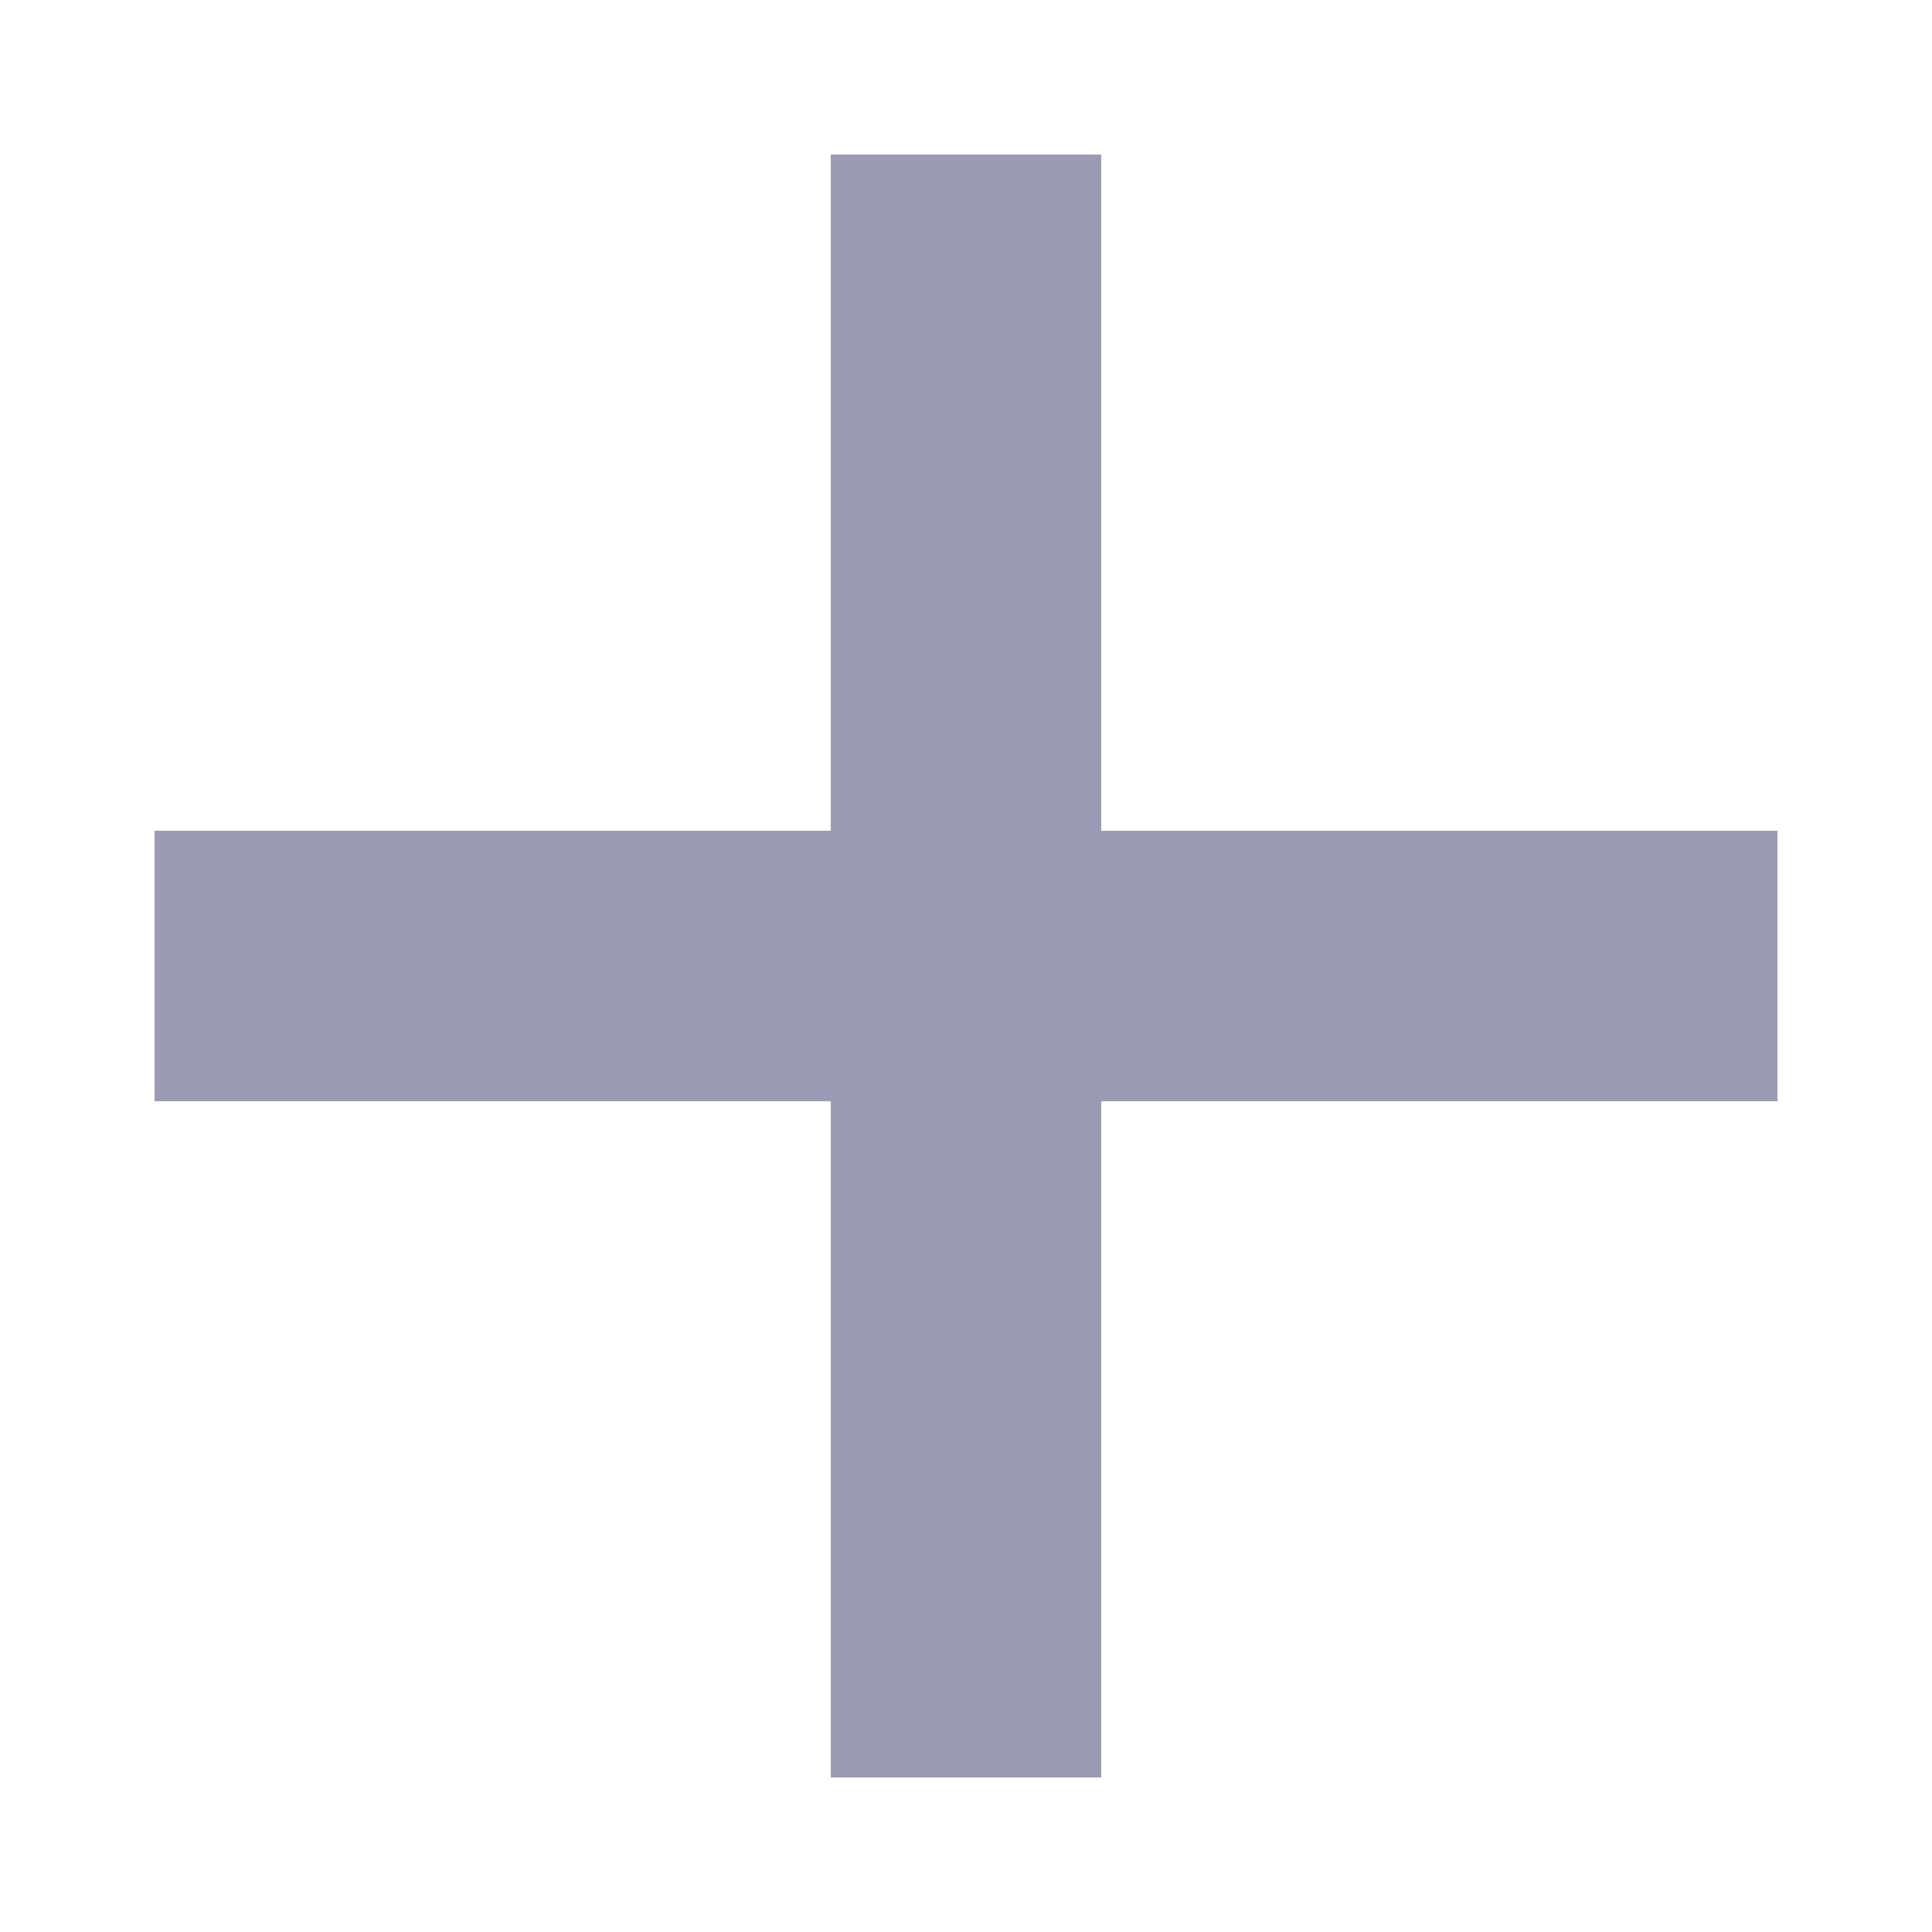
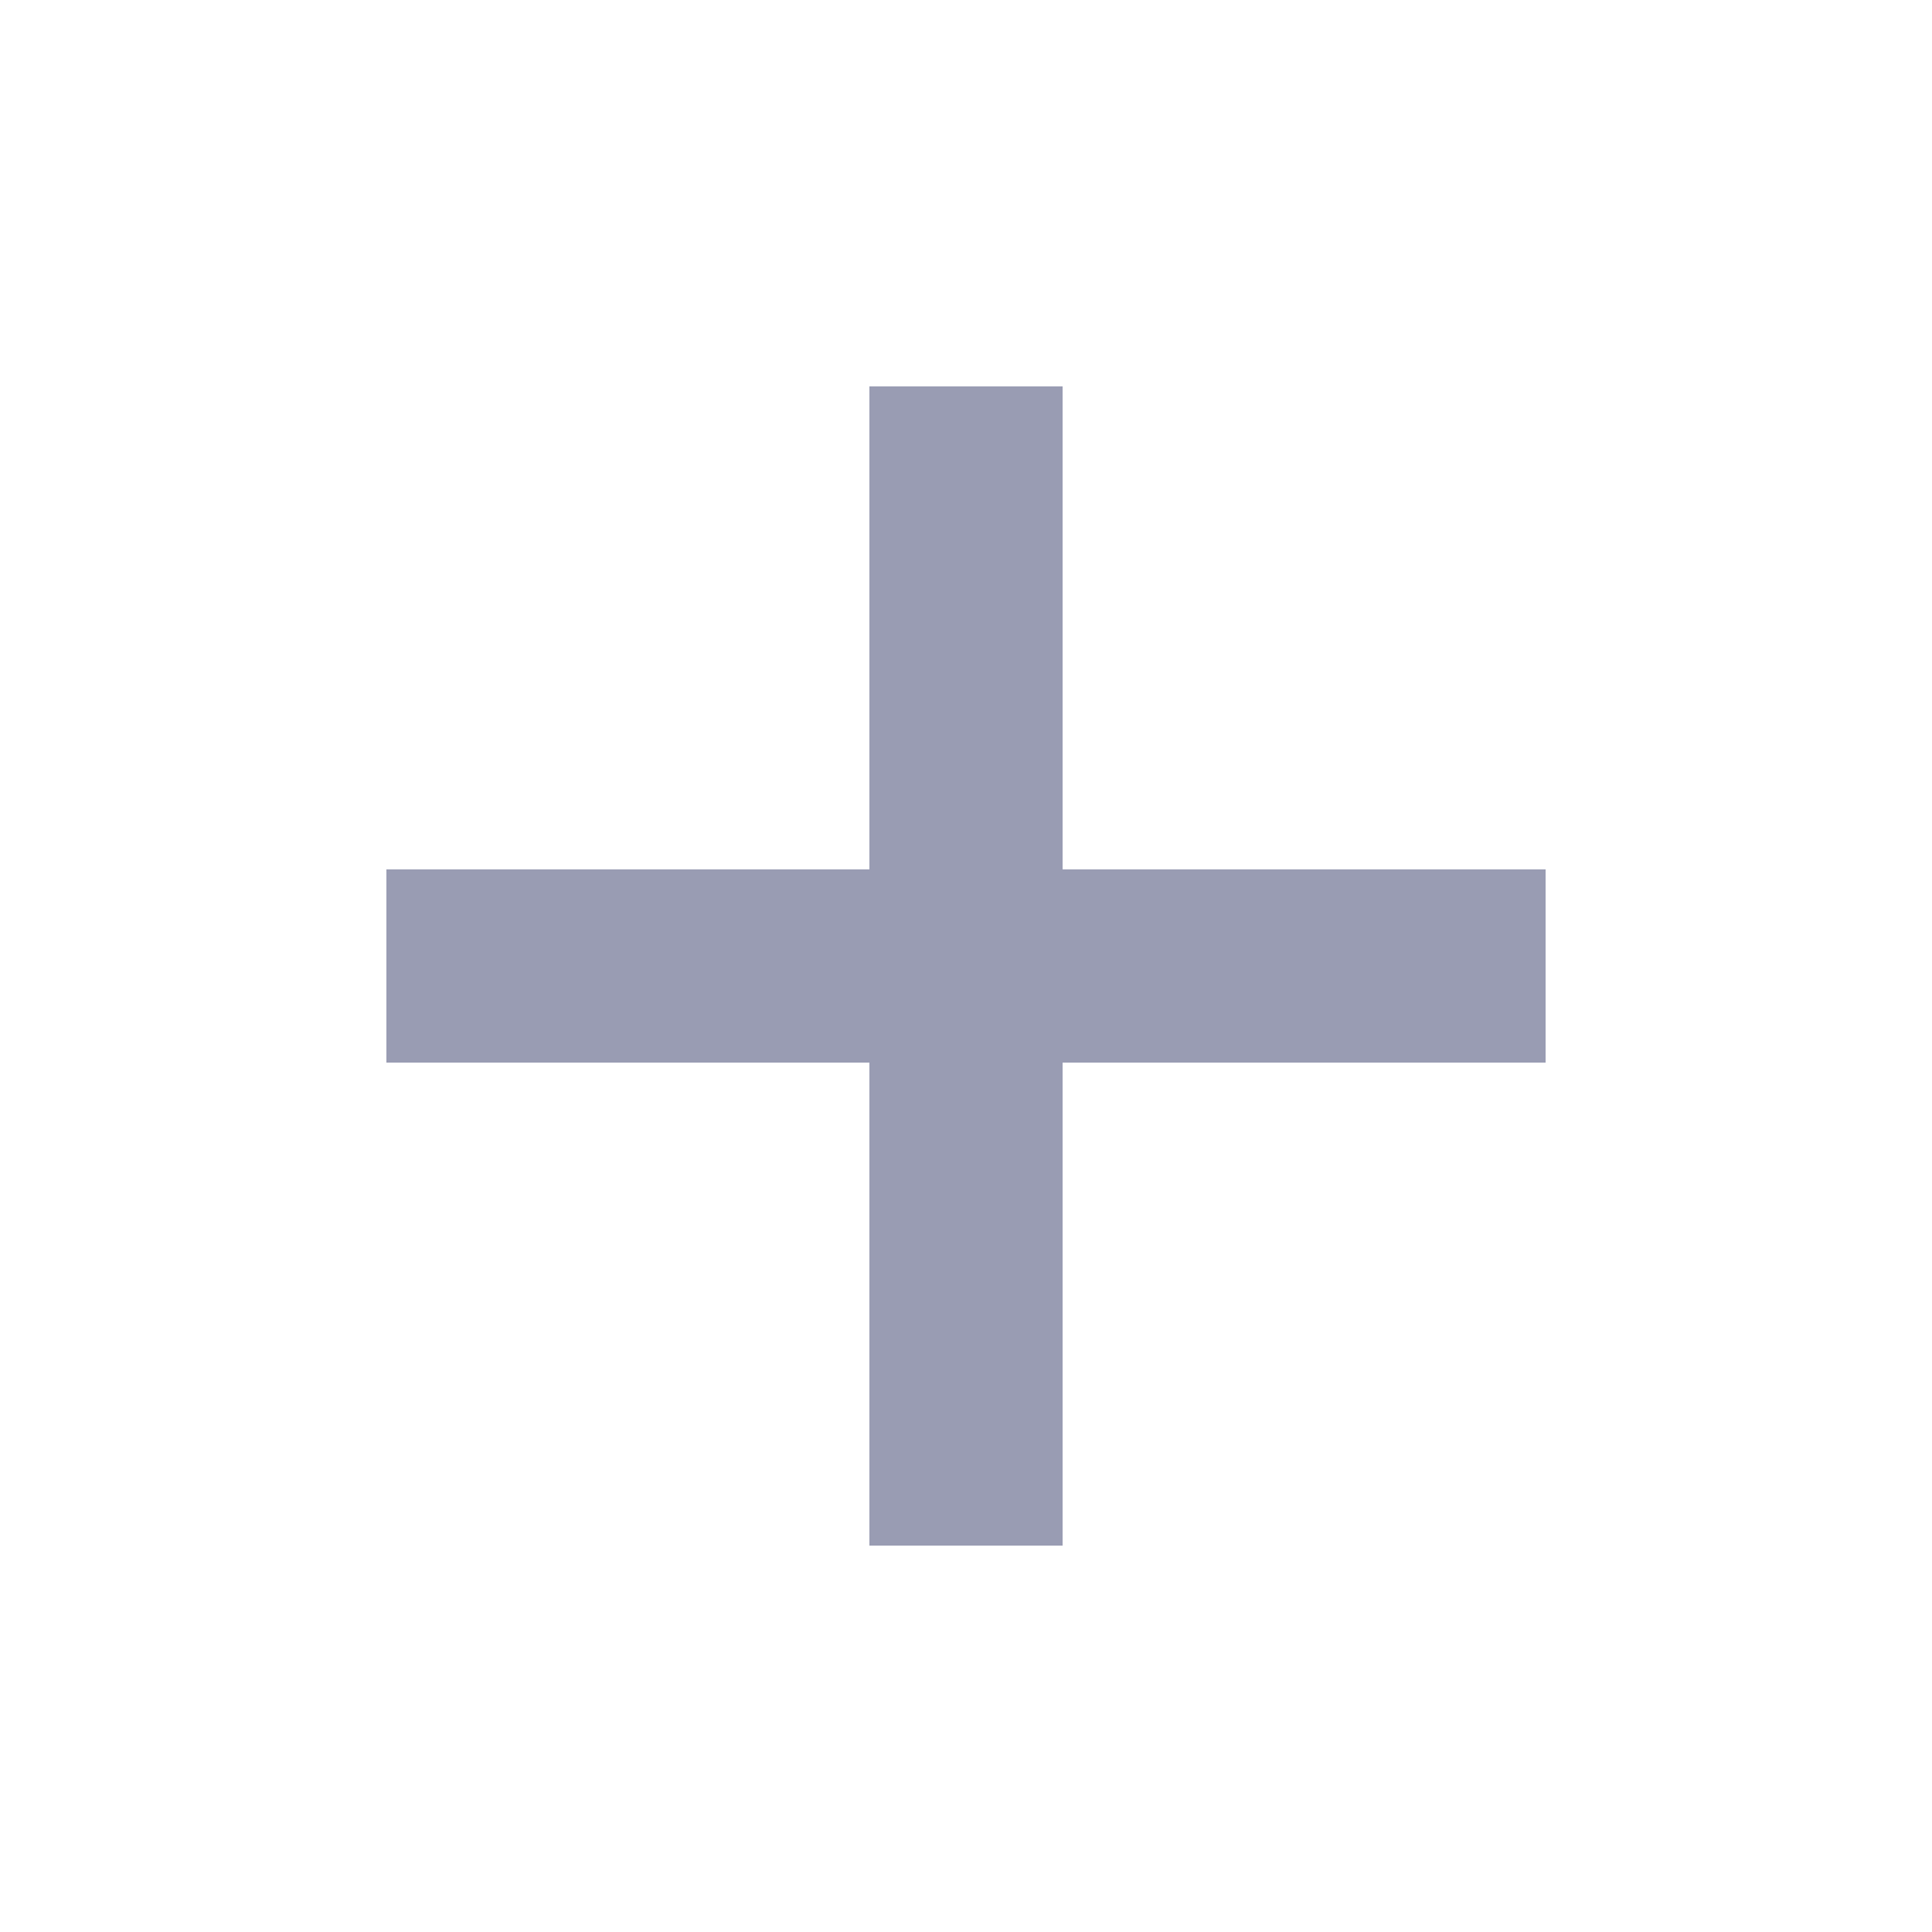
- <svg xmlns="http://www.w3.org/2000/svg" width="10" height="10" viewBox="0 0 10 10" fill="none">
-   <path d="M4.3 9.2H5.7L5.7 5.7L9.2 5.7V4.3H5.7V0.8L4.3 0.8L4.3 4.3H0.8L0.8 5.7H4.3L4.3 9.2Z" fill="#999CB3" />
+ <svg xmlns="http://www.w3.org/2000/svg" width="14" height="14" viewBox="0 0 14 14" fill="none">
+   <path d="M6.3 11.2H7.7L7.7 7.7L11.2 7.7V6.3H7.7V2.8L6.3 2.8L6.3 6.3H2.8L2.8 7.7H6.3L6.3 11.2Z" fill="#999CB3" />
</svg>
